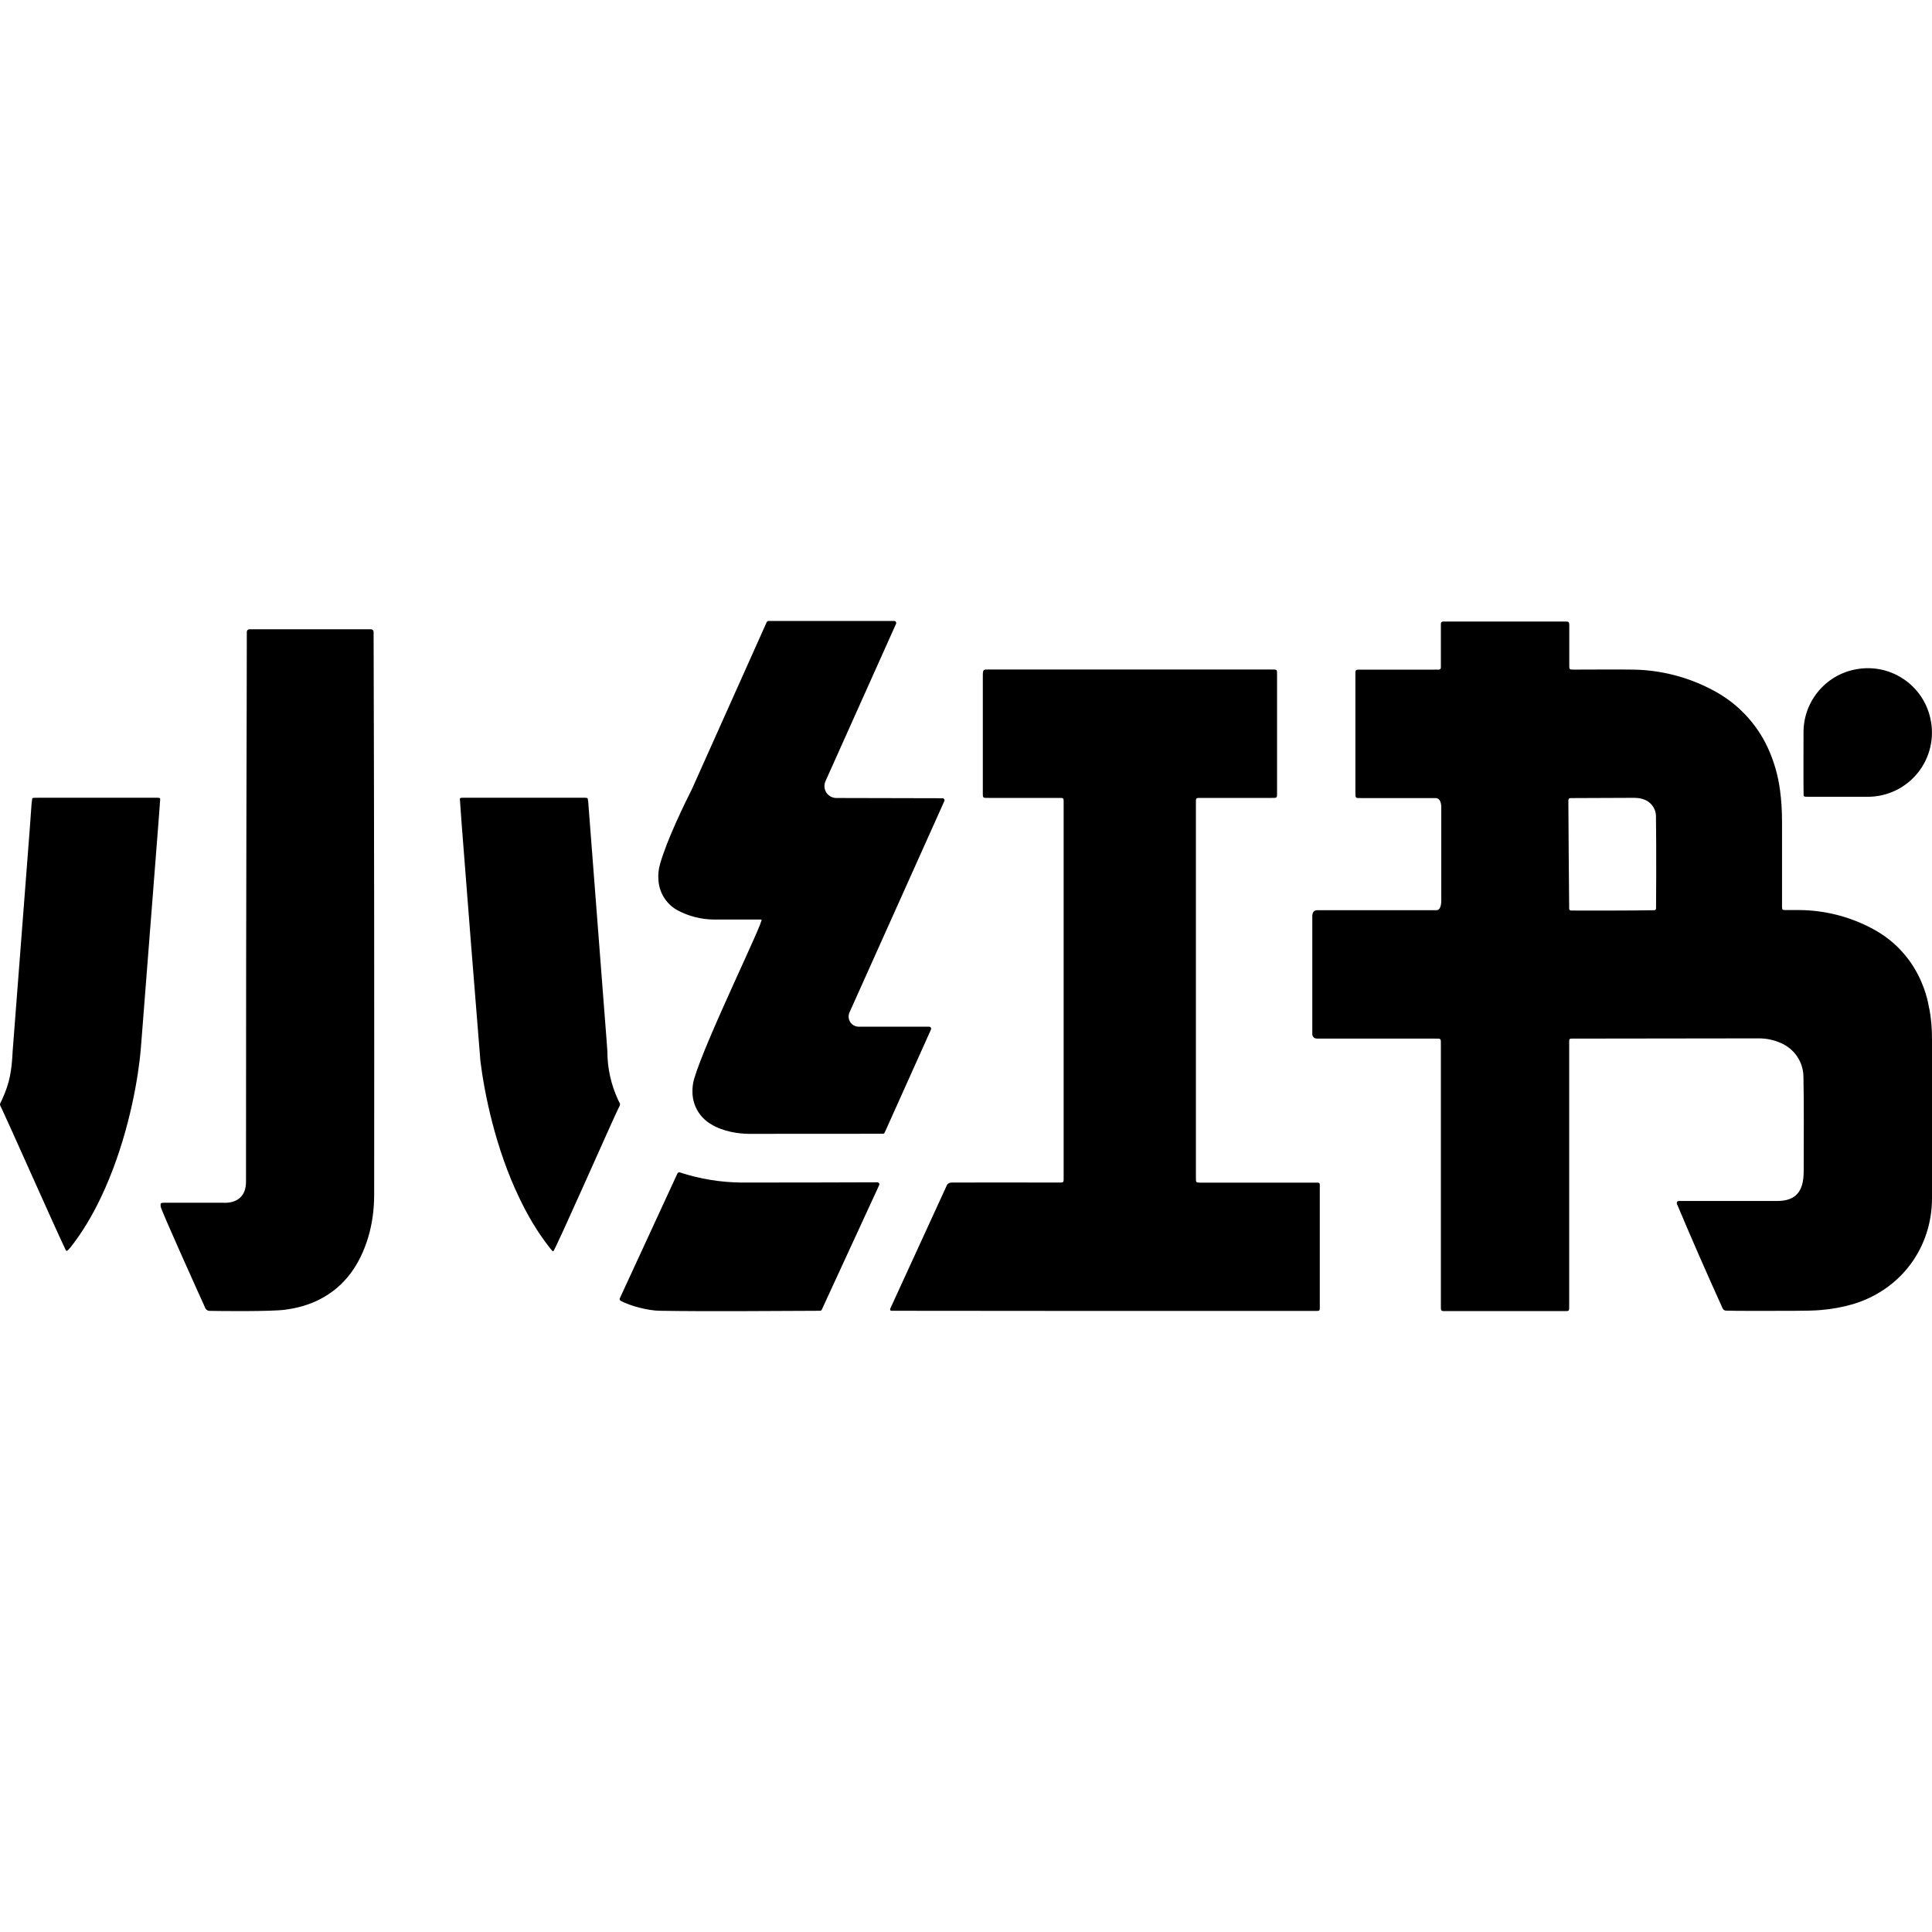
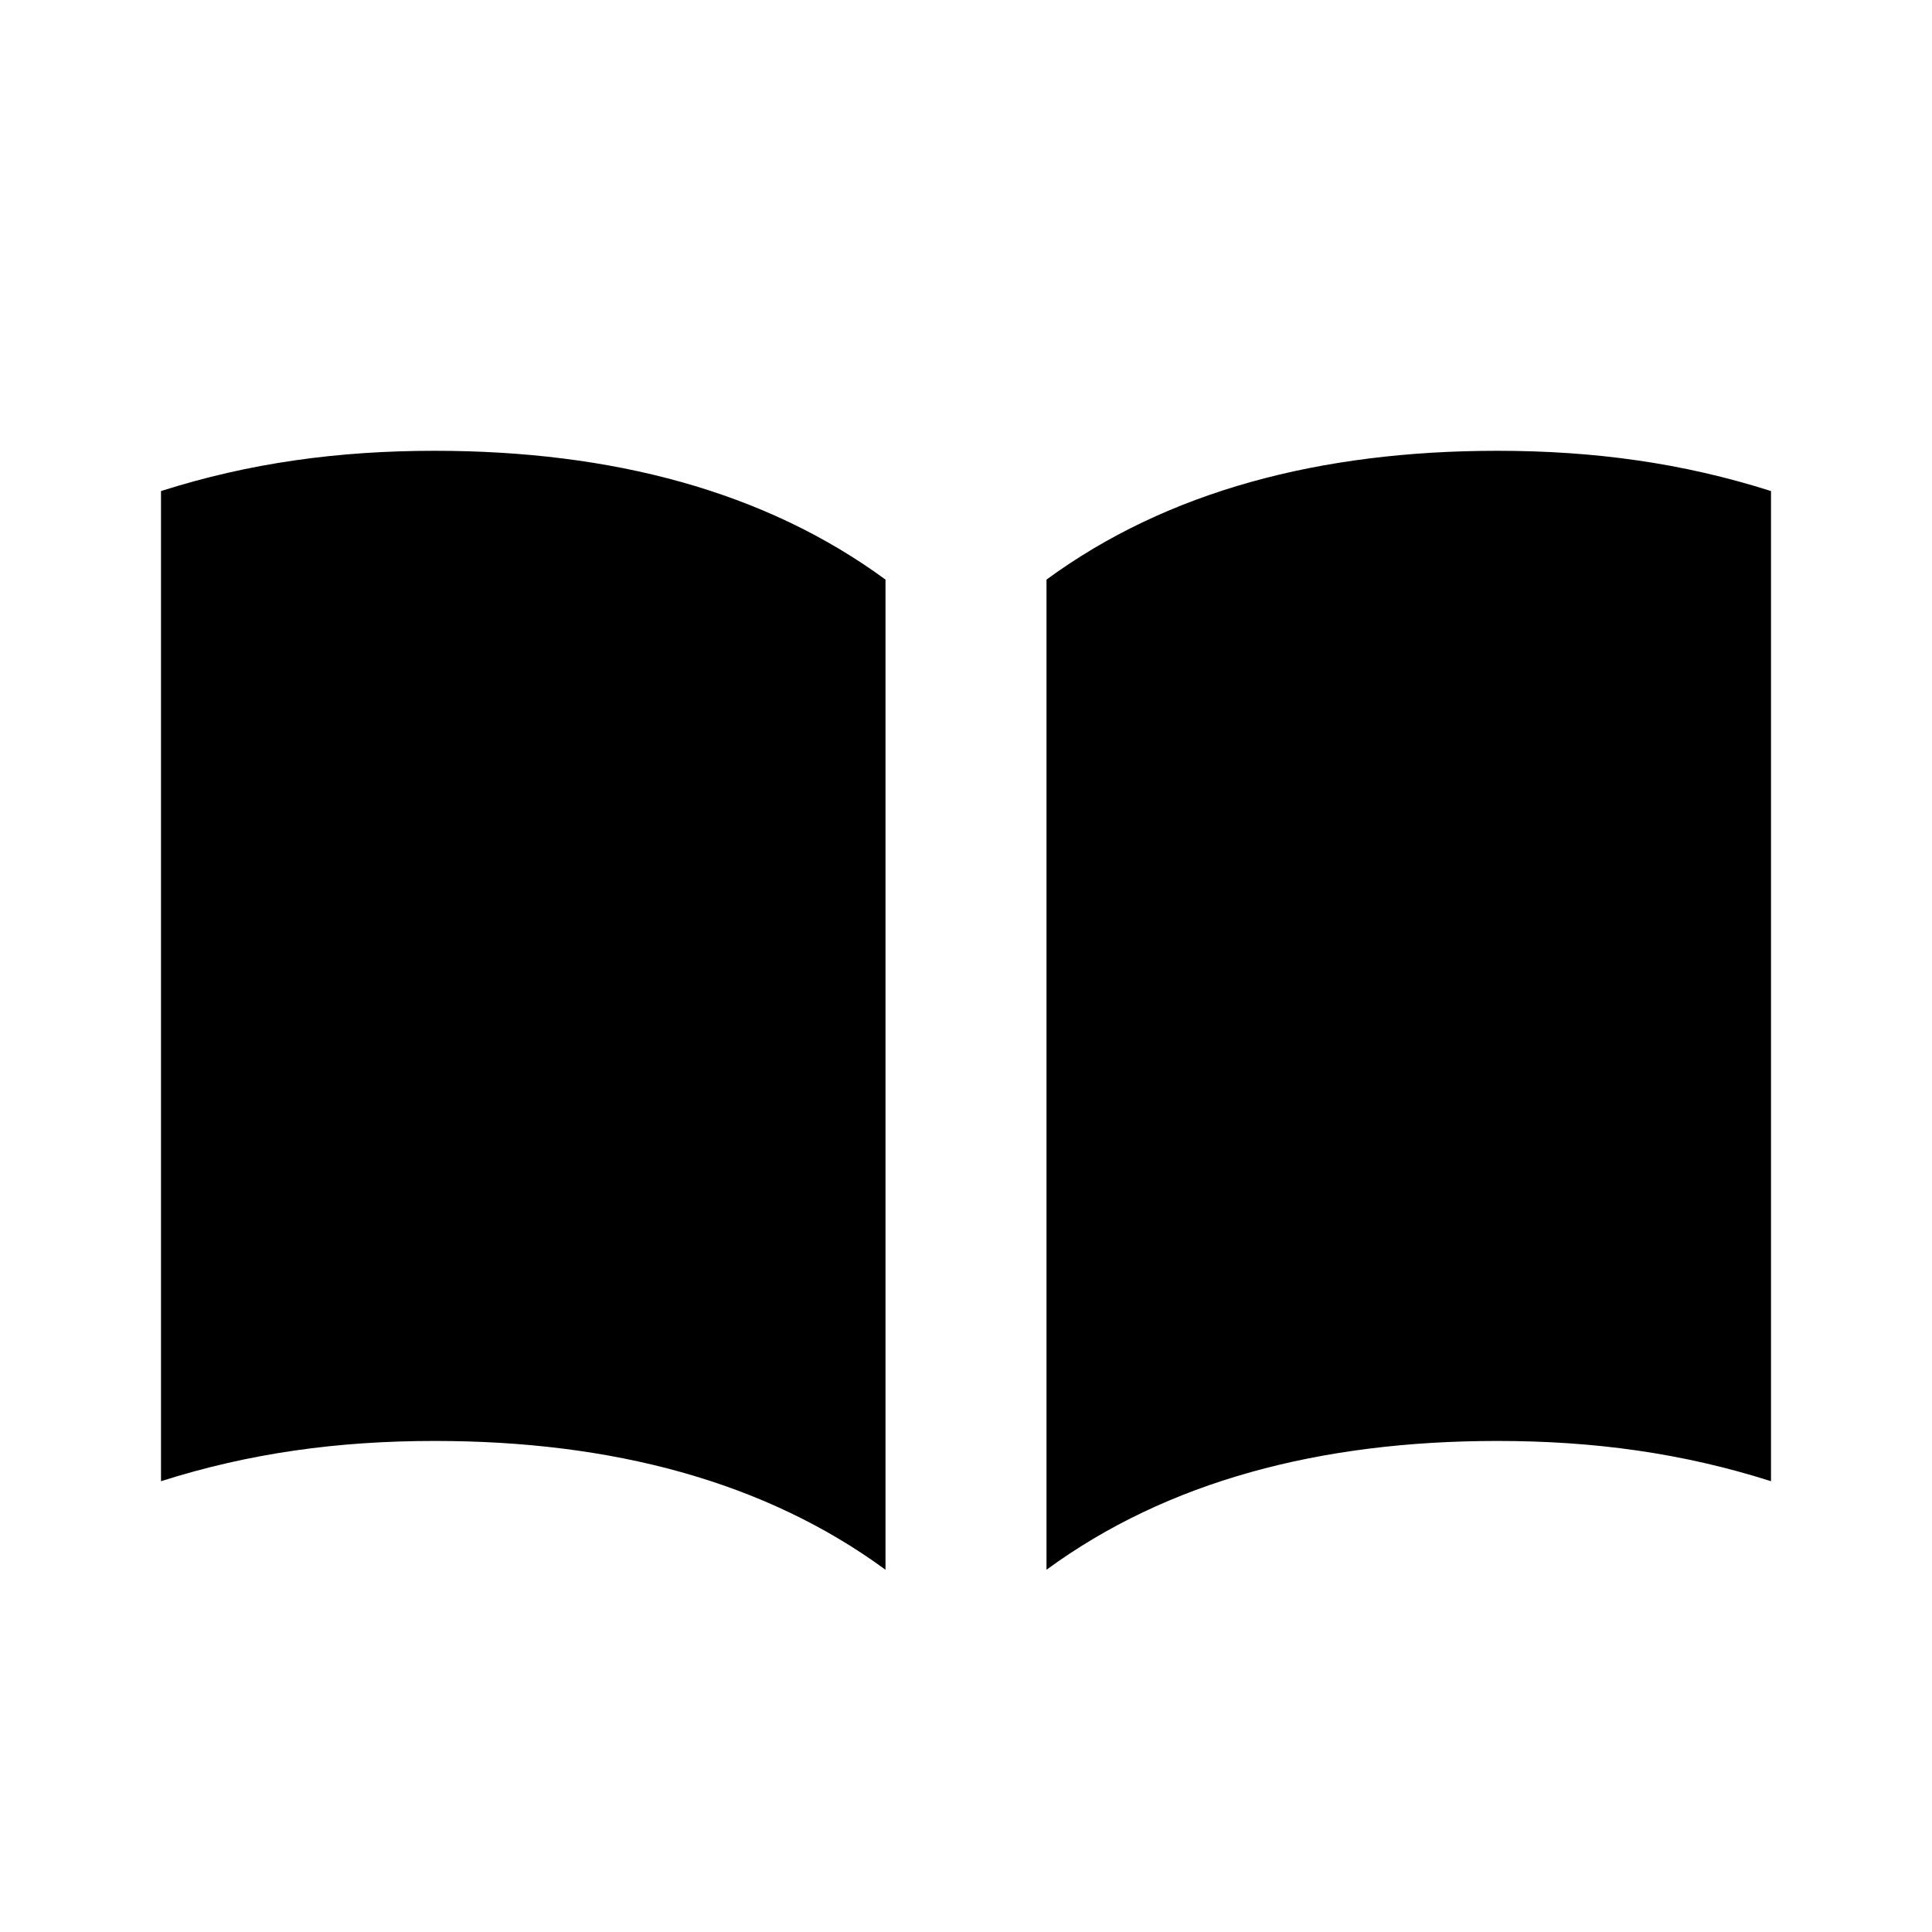
<svg xmlns="http://www.w3.org/2000/svg" role="img" viewBox="0 0 24 24">
-   <path d="M22.405 9.879c.002.016.01.02.07.019h.725a.797.797 0 0 0 .78-.972.794.794 0 0 0-.884-.618.795.795 0 0 0-.692.794c0 .101-.002.666.001.777zm-11.509 4.808c-.203.001-1.353.004-1.685.003a2.528 2.528 0 0 1-.766-.126.025.025 0 0 0-.03.014L7.7 16.127a.025.025 0 0 0 .01.032c.111.06.336.124.495.124.66.01 1.32.002 1.981 0 .01 0 .02-.006.023-.015l.712-1.545a.025.025 0 0 0-.024-.036zM.477 9.91c-.071 0-.076.002-.076.01a.834.834 0 0 0-.01.08c-.027.397-.038.495-.234 3.06-.012.24-.034.389-.135.607-.026.057-.033.042.003.112.046.092.681 1.523.787 1.74.008.015.011.02.017.02.008 0 .033-.026.047-.044.147-.187.268-.391.371-.606.306-.635.44-1.325.486-1.706.014-.11.021-.22.03-.33l.204-2.616.022-.293c.003-.029 0-.033-.03-.034zm7.203 3.757a1.427 1.427 0 0 1-.135-.607c-.004-.084-.031-.39-.235-3.06a.443.443 0 0 0-.01-.082c-.004-.011-.052-.008-.076-.008h-1.48c-.03.001-.034.005-.03.034l.021.293c.076.982.153 1.964.233 2.946.05.4.186 1.085.487 1.706.103.215.223.419.37.606.015.018.037.051.048.049.02-.003.742-1.642.804-1.765.036-.07.03-.055.003-.112zm3.861-.913h-.872a.126.126 0 0 1-.116-.178l1.178-2.625a.025.025 0 0 0-.023-.035l-1.318-.003a.148.148 0 0 1-.135-.21l.876-1.954a.025.025 0 0 0-.023-.035h-1.56c-.01 0-.02.006-.024.015l-.926 2.068c-.085.169-.314.634-.399.938a.534.534 0 0 0-.02.191.46.46 0 0 0 .23.378.981.981 0 0 0 .46.119h.59c.041 0-.688 1.482-.834 1.972a.53.53 0 0 0-.023.172.465.465 0 0 0 .23.398c.15.092.342.12.475.12l1.66-.001c.01 0 .02-.006.023-.015l.575-1.28a.025.025 0 0 0-.024-.035zm-6.93-4.937H3.1a.032.032 0 0 0-.034.033c0 1.048-.01 2.795-.01 6.829 0 .288-.269.262-.28.262h-.74c-.04.001-.044.004-.04.047.001.037.465 1.064.555 1.263.01.02.03.033.051.033.157.003.767.009.938-.014.153-.02.3-.06.438-.132.3-.156.49-.419.595-.765.052-.172.075-.353.075-.533.002-2.33 0-4.66-.007-6.991a.032.032 0 0 0-.032-.032zm11.784 6.896c0-.014-.01-.021-.024-.022h-1.465c-.048-.001-.049-.002-.05-.049v-4.66c0-.072-.005-.07.07-.07h.863c.08 0 .075.004.075-.074V8.393c0-.082.006-.076-.08-.076h-3.5c-.064 0-.075-.006-.075.073v1.445c0 .083-.006.077.08.077h.854c.075 0 .07-.004.07.07v4.624c0 .095.008.084-.085.084-.37 0-1.11-.002-1.304 0-.048.001-.06.03-.06.03l-.697 1.519s-.014.025-.008.036c.006.01.013.008.058.008 1.748.003 3.495.002 5.243.002.03-.001.034-.006.035-.033v-1.539zm4.177-3.43c0 .013-.007.023-.02.024-.346.006-.692.004-1.037.004-.014-.002-.022-.01-.022-.024-.005-.434-.007-.869-.01-1.303 0-.072-.006-.071.07-.07l.733-.003c.041 0 .081.002.12.015.093.025.16.107.165.204.006.431.002 1.153.001 1.153zm2.67.244a1.953 1.953 0 0 0-.883-.222h-.18c-.04-.001-.04-.003-.042-.04V10.21c0-.132-.007-.263-.025-.394a1.823 1.823 0 0 0-.153-.53 1.533 1.533 0 0 0-.677-.71 2.167 2.167 0 0 0-1-.258c-.153-.003-.567 0-.72 0-.07 0-.068.004-.068-.065V7.76c0-.031-.01-.041-.046-.039H17.93s-.016 0-.023.007c-.006.006-.008.012-.008.023v.546c-.008.036-.057.015-.082.022h-.95c-.022.002-.028.008-.03.032v1.481c0 .09-.004.082.082.082h.913c.082 0 .072.128.072.128V11.19s.003.117-.06.117h-1.482c-.068 0-.06.082-.06.082v1.445s-.01.068.064.068h1.457c.082 0 .076-.006.076.079v3.225c0 .088-.007.081.082.081h1.43c.09 0 .082.007.082-.08v-3.27c0-.029.006-.035.033-.035l2.323-.003c.098 0 .191.02.28.061a.46.46 0 0 1 .274.407c.008.395.003.79.003 1.185 0 .259-.107.367-.33.367h-1.218c-.023.002-.029.008-.028.033.184.437.374.871.57 1.303a.045.045 0 0 0 .04.026c.17.005.34.002.51.003.15-.002.517.004.666-.01a2.03 2.03 0 0 0 .408-.075c.59-.18.975-.698.976-1.313v-1.981c0-.128-.01-.254-.034-.38 0 .078-.029-.641-.724-.998z" />
+   <path d="M11 7.2C9.5 6.1 7.6 5.6 5.4 5.6c-1.2 0-2.3.15-3.4.5v12.3c1.1-.35 2.2-.5 3.4-.5 2.2 0 4.1.5 5.6 1.6V7.2z" />
+   <path d="M13 7.2c1.5-1.1 3.4-1.6 5.6-1.6 1.2 0 2.3.15 3.4.5v12.3c-1.1-.35-2.2-.5-3.4-.5-2.2 0-4.1.5-5.6 1.6V7.2z" />
</svg>
